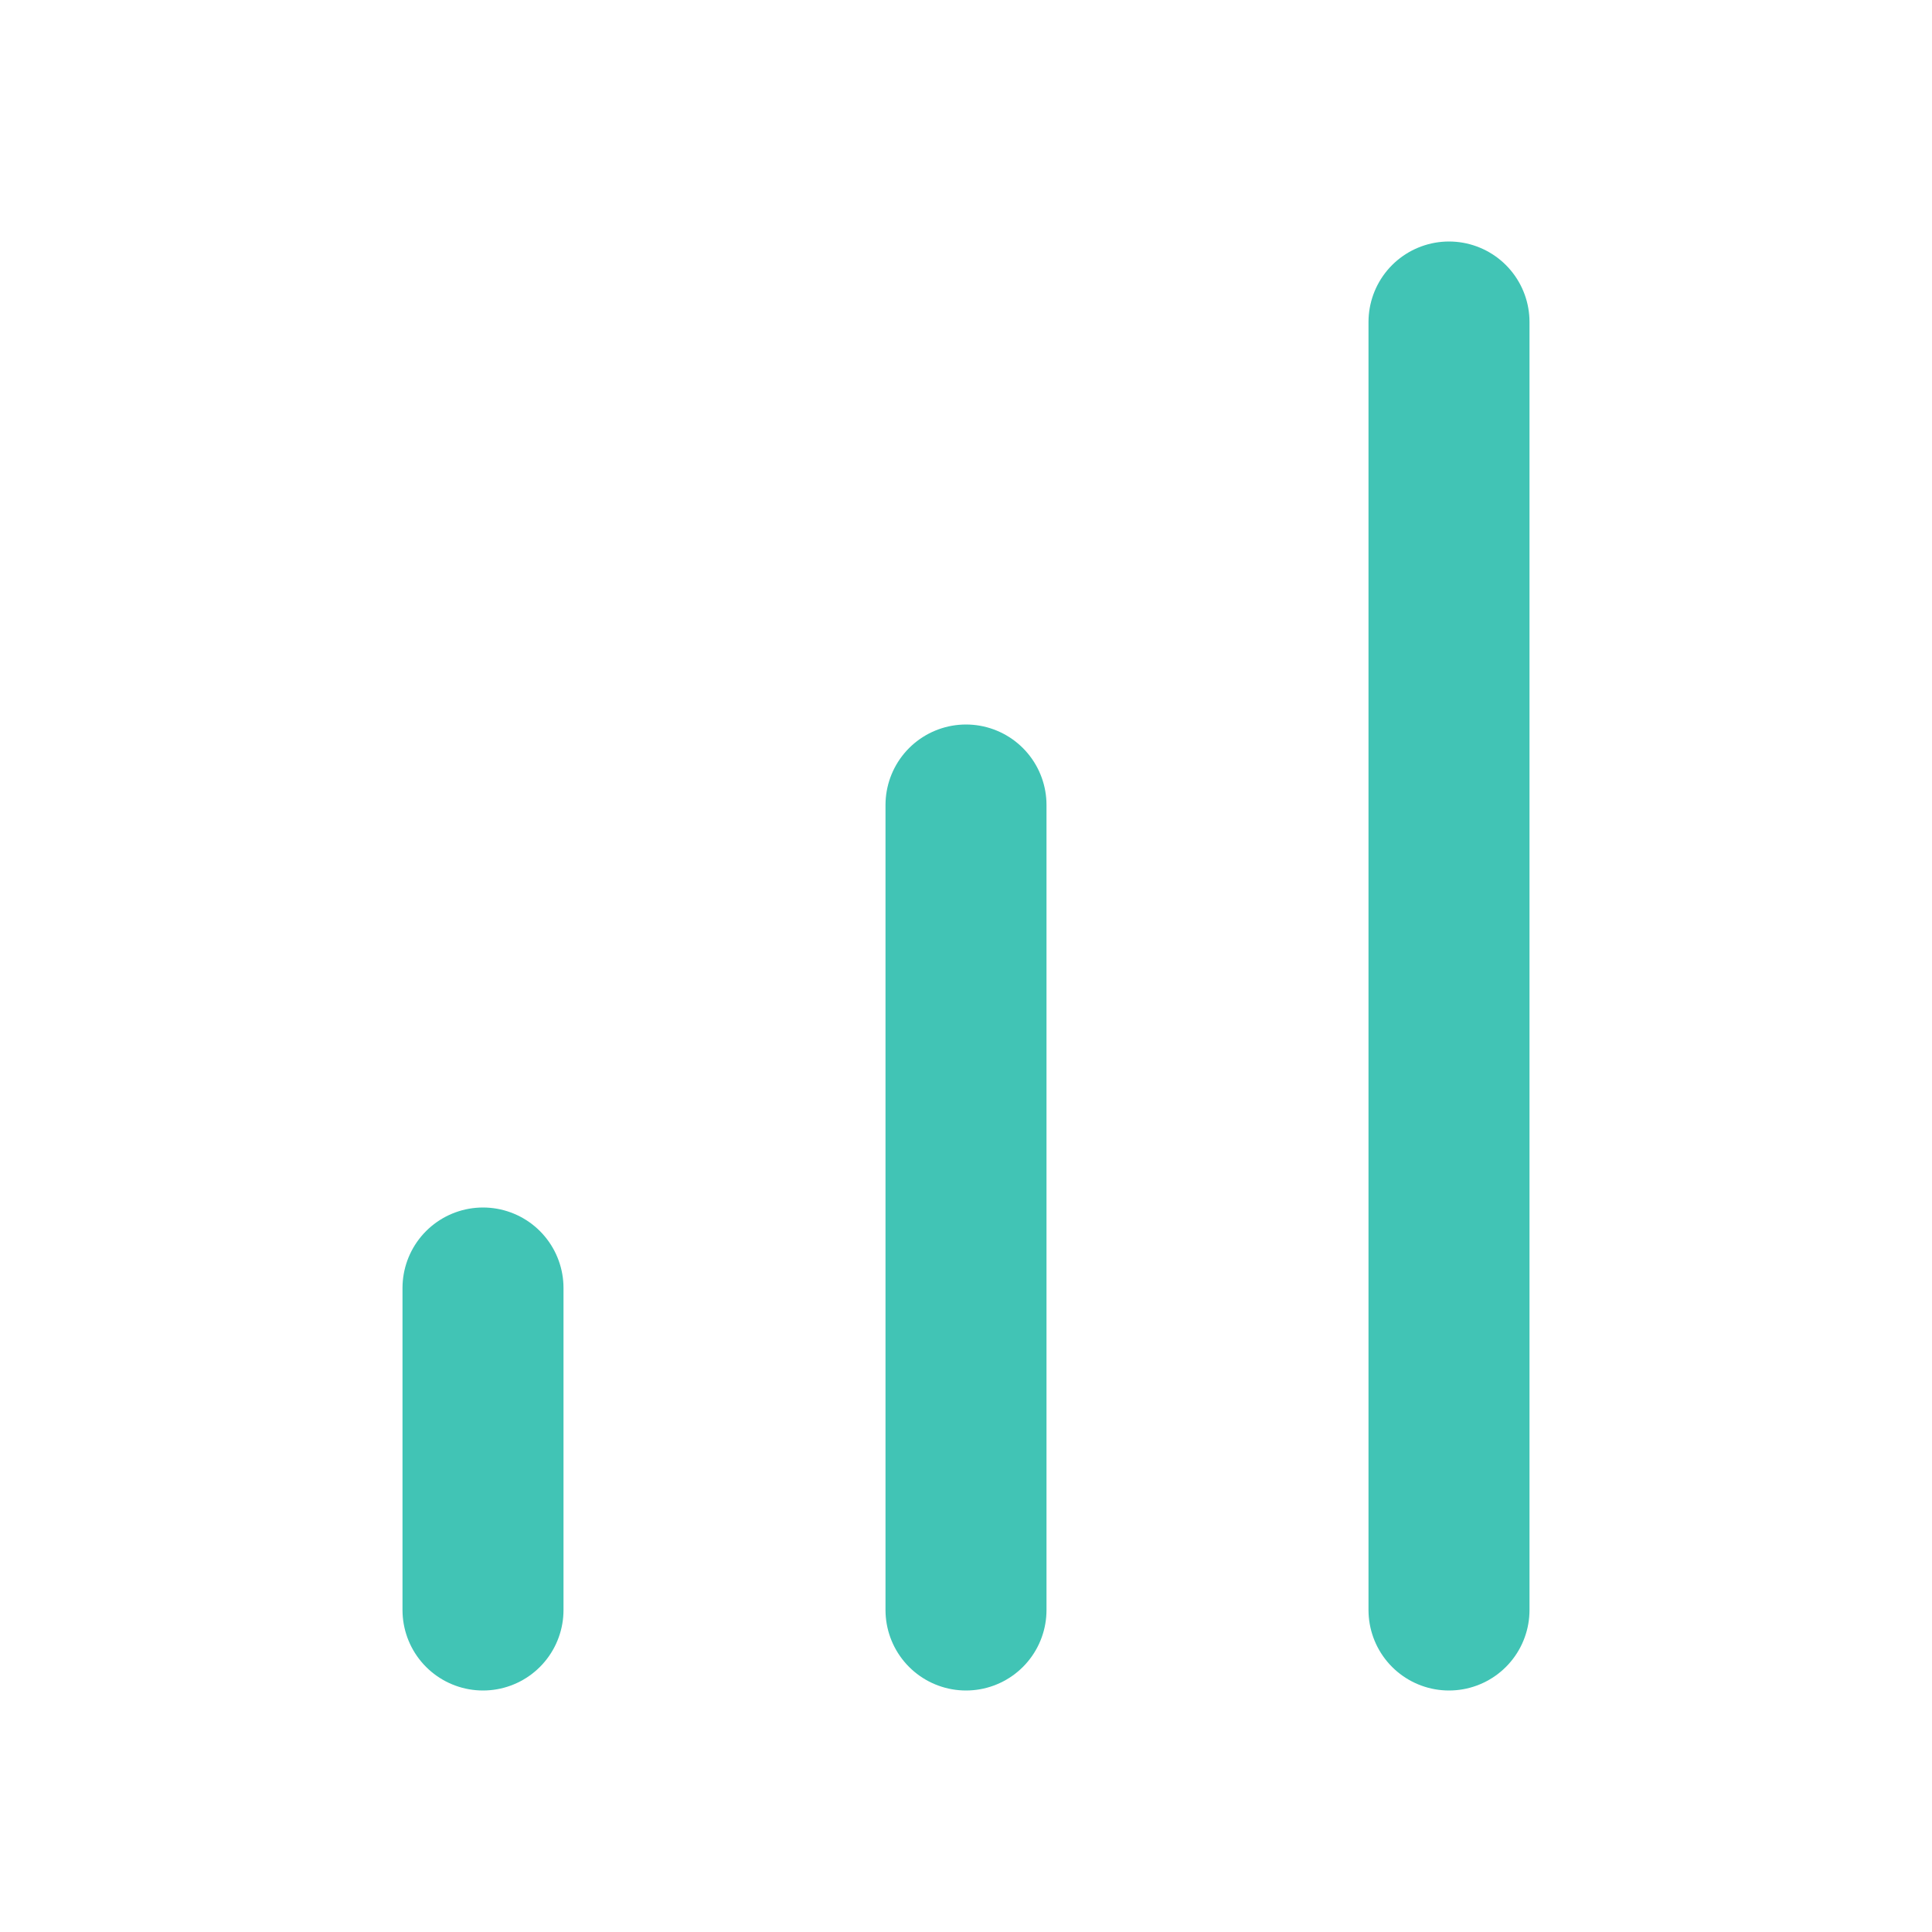
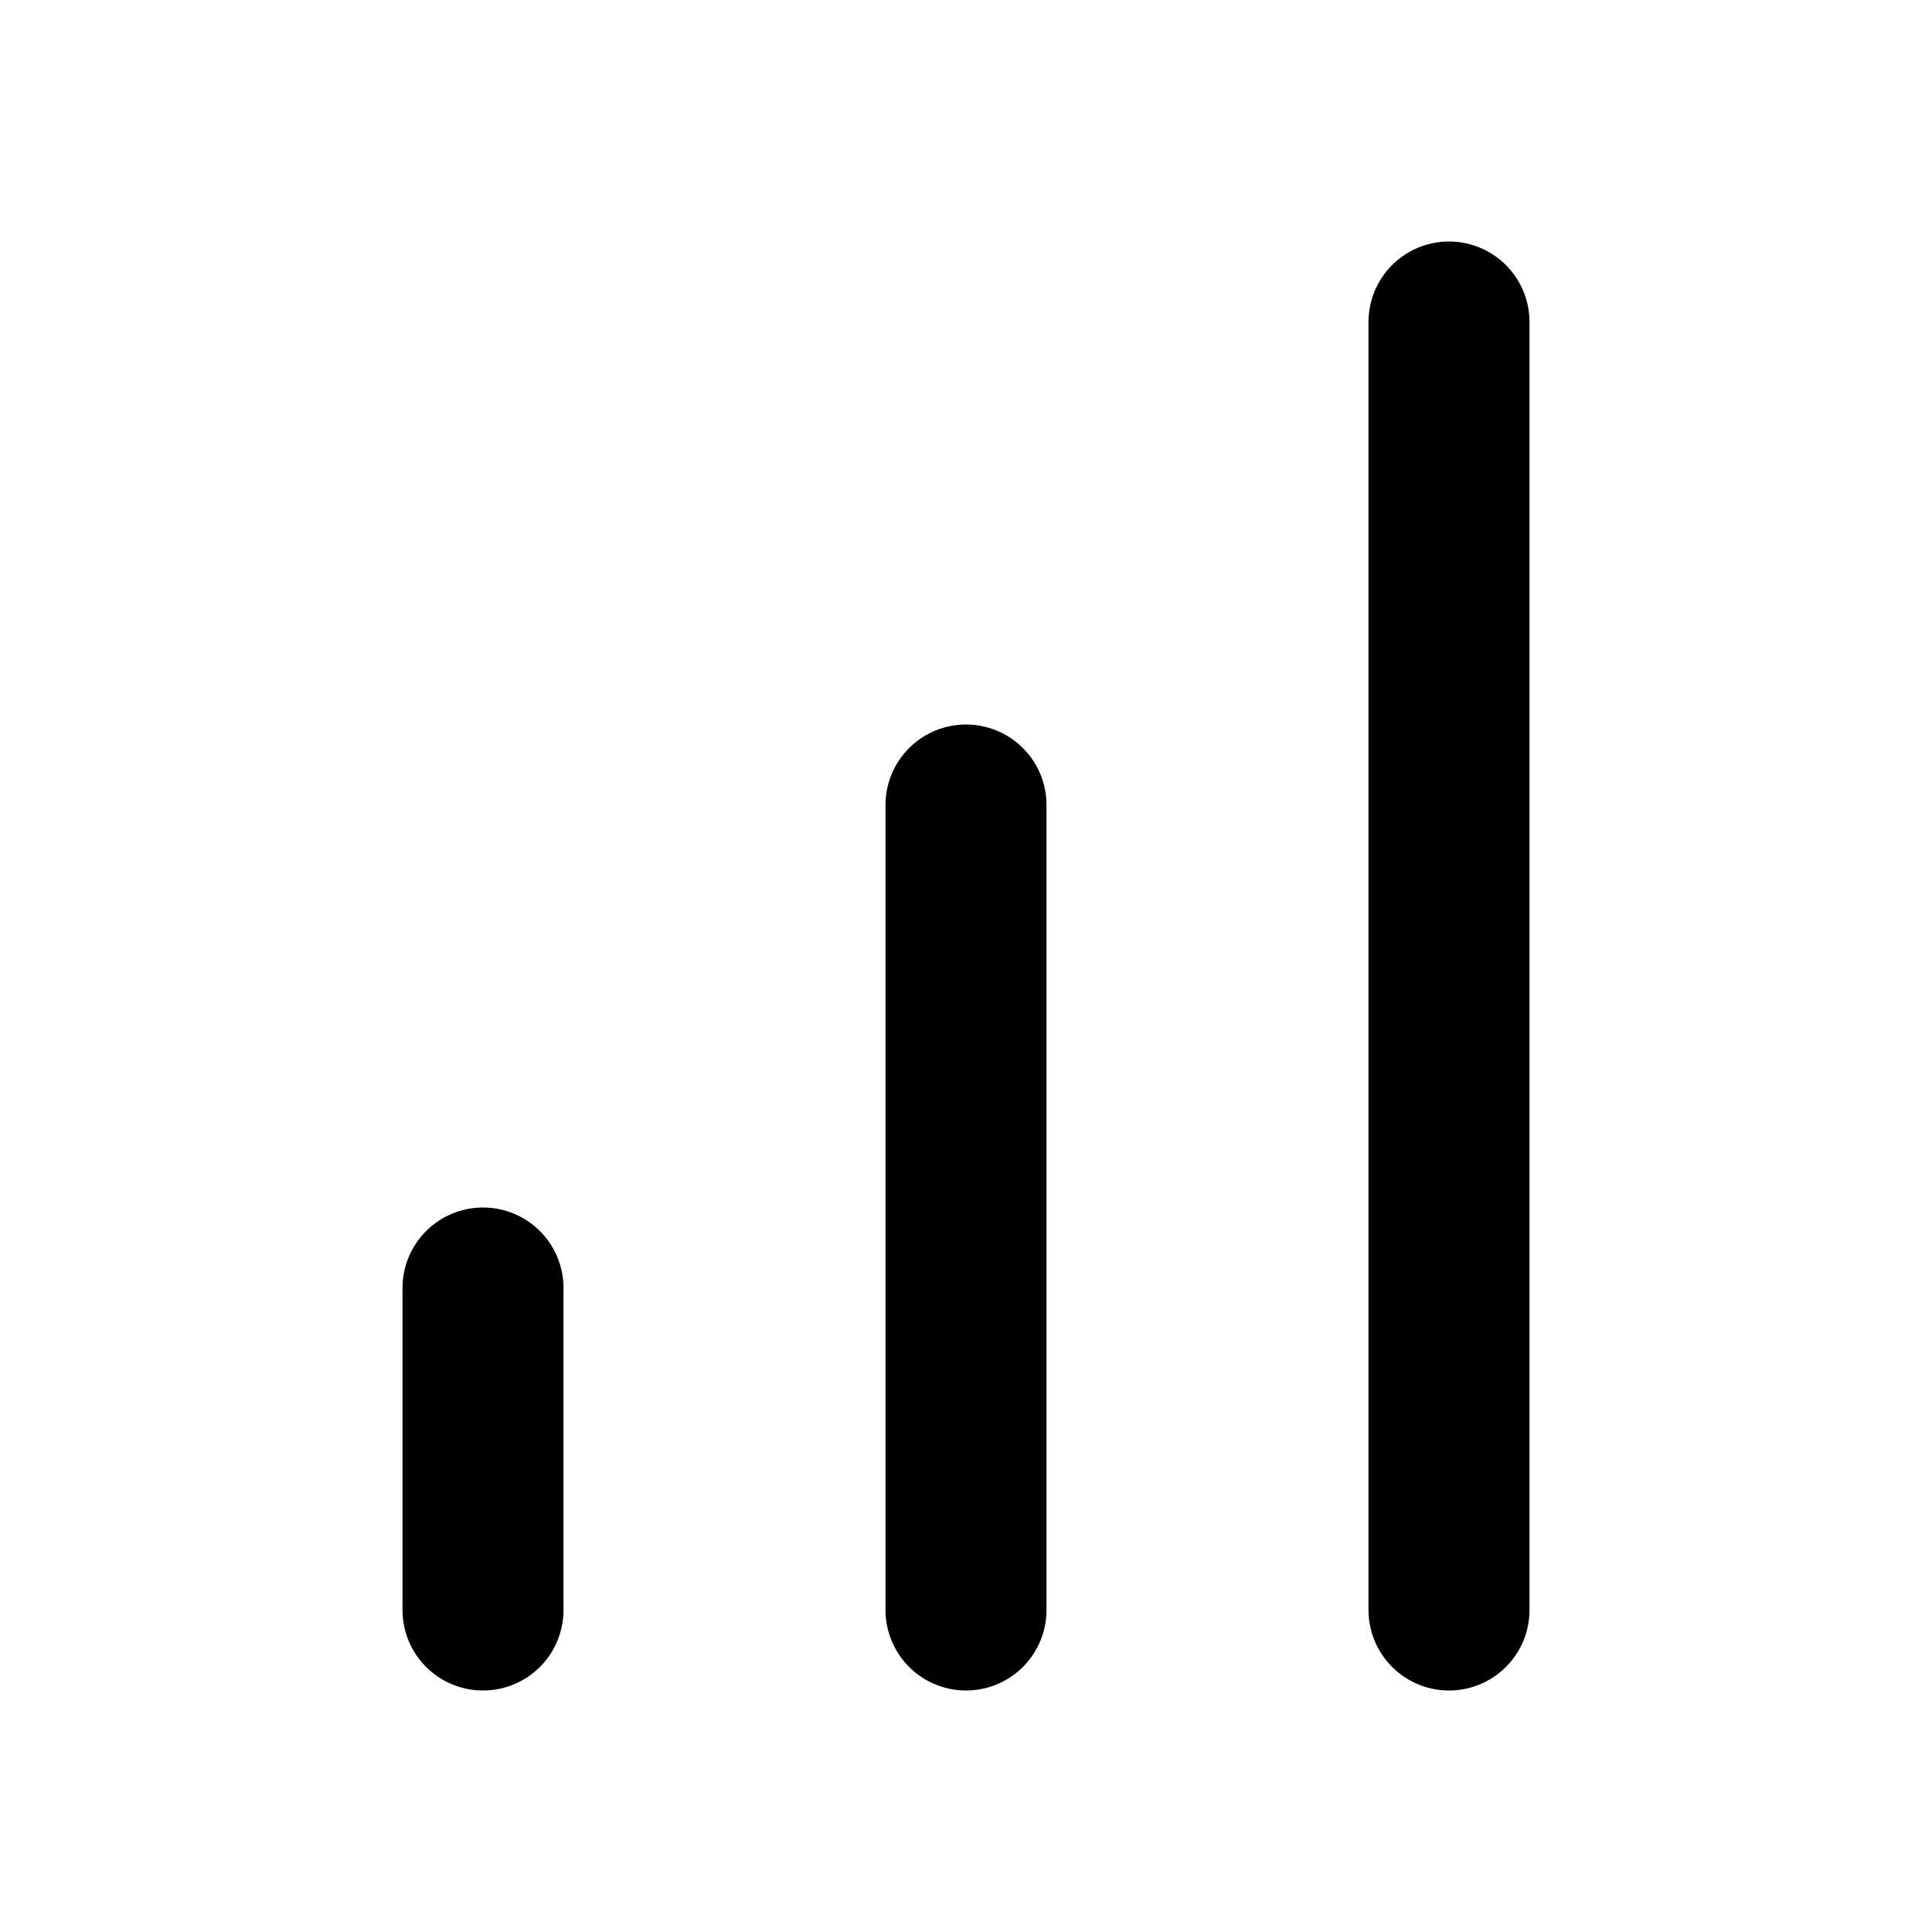
- <svg xmlns="http://www.w3.org/2000/svg" width="32" height="32" viewBox="0 0 24 24" fill="none" stroke="rgb(65, 196, 181)" stroke-width="2" stroke-linecap="round" stroke-linejoin="round" class="feather feather-bar-chart">
+ <svg xmlns="http://www.w3.org/2000/svg" width="32" height="32" viewBox="0 0 24 24" fill="none" stroke="#000" stroke-width="2" stroke-linecap="round" stroke-linejoin="round" class="feather feather-bar-chart">
  <line x1="12" y1="20" x2="12" y2="10" />
  <line x1="18" y1="20" x2="18" y2="4" />
  <line x1="6" y1="20" x2="6" y2="16" />
</svg>
